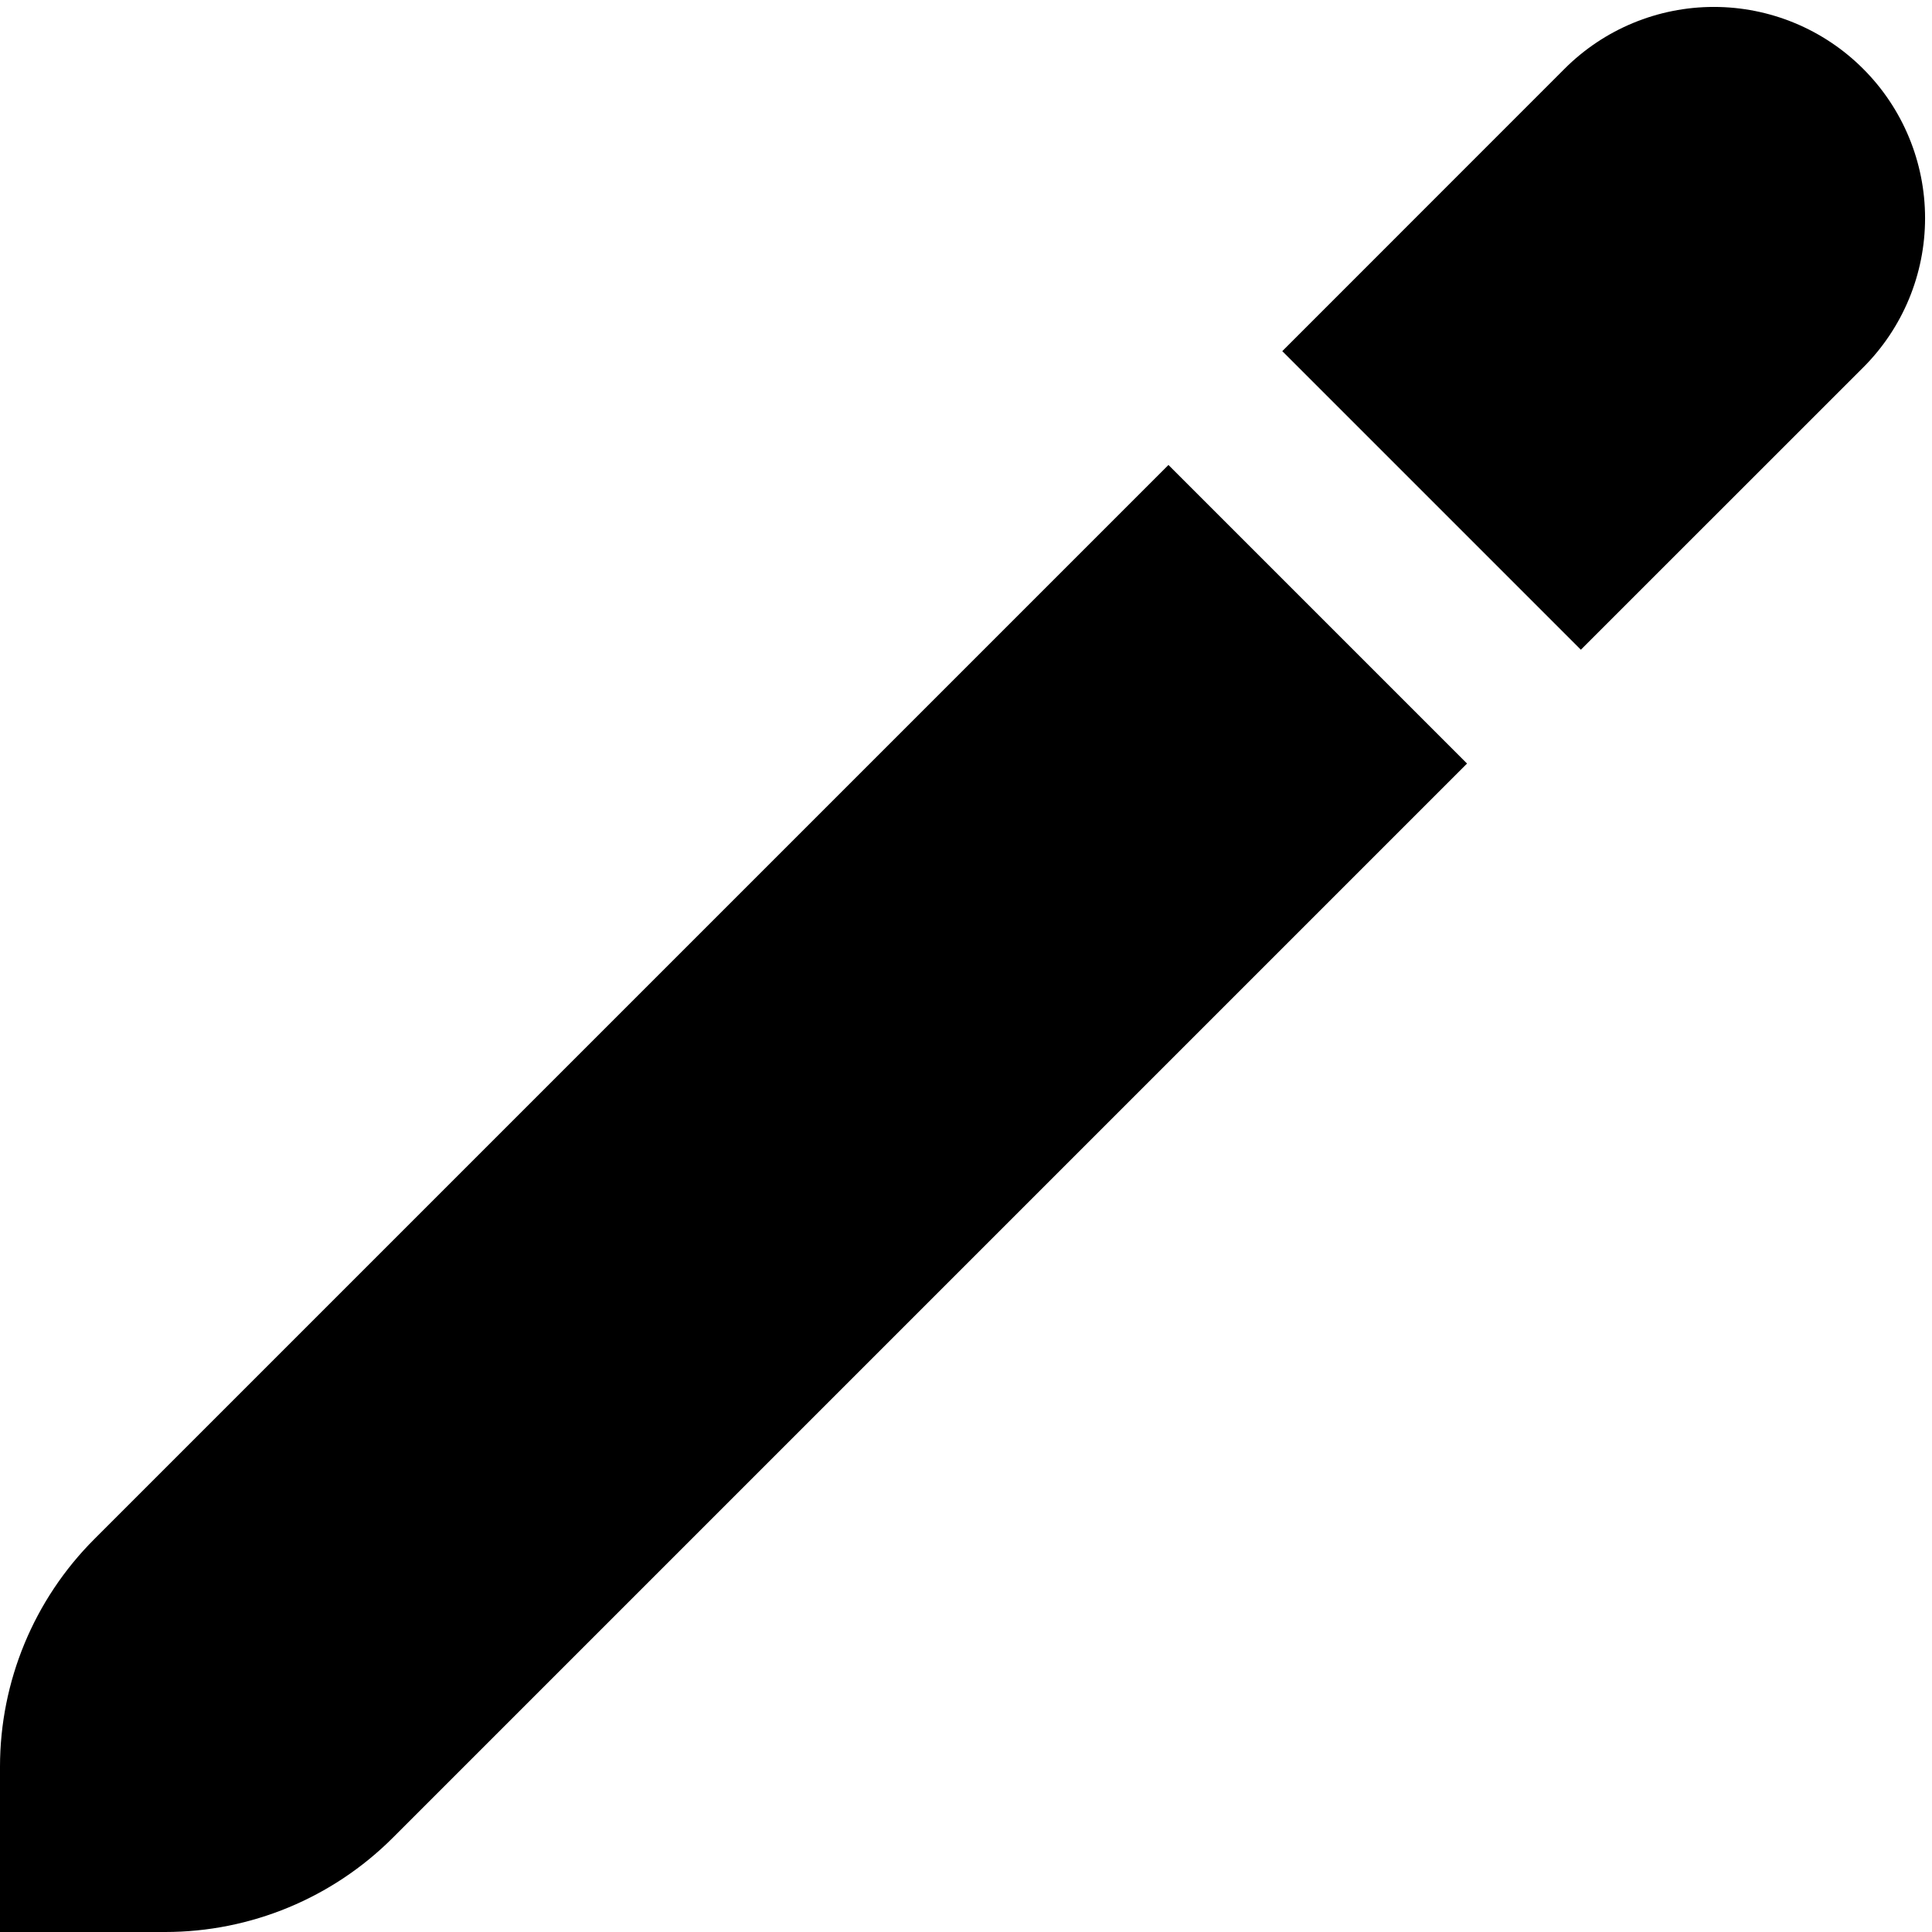
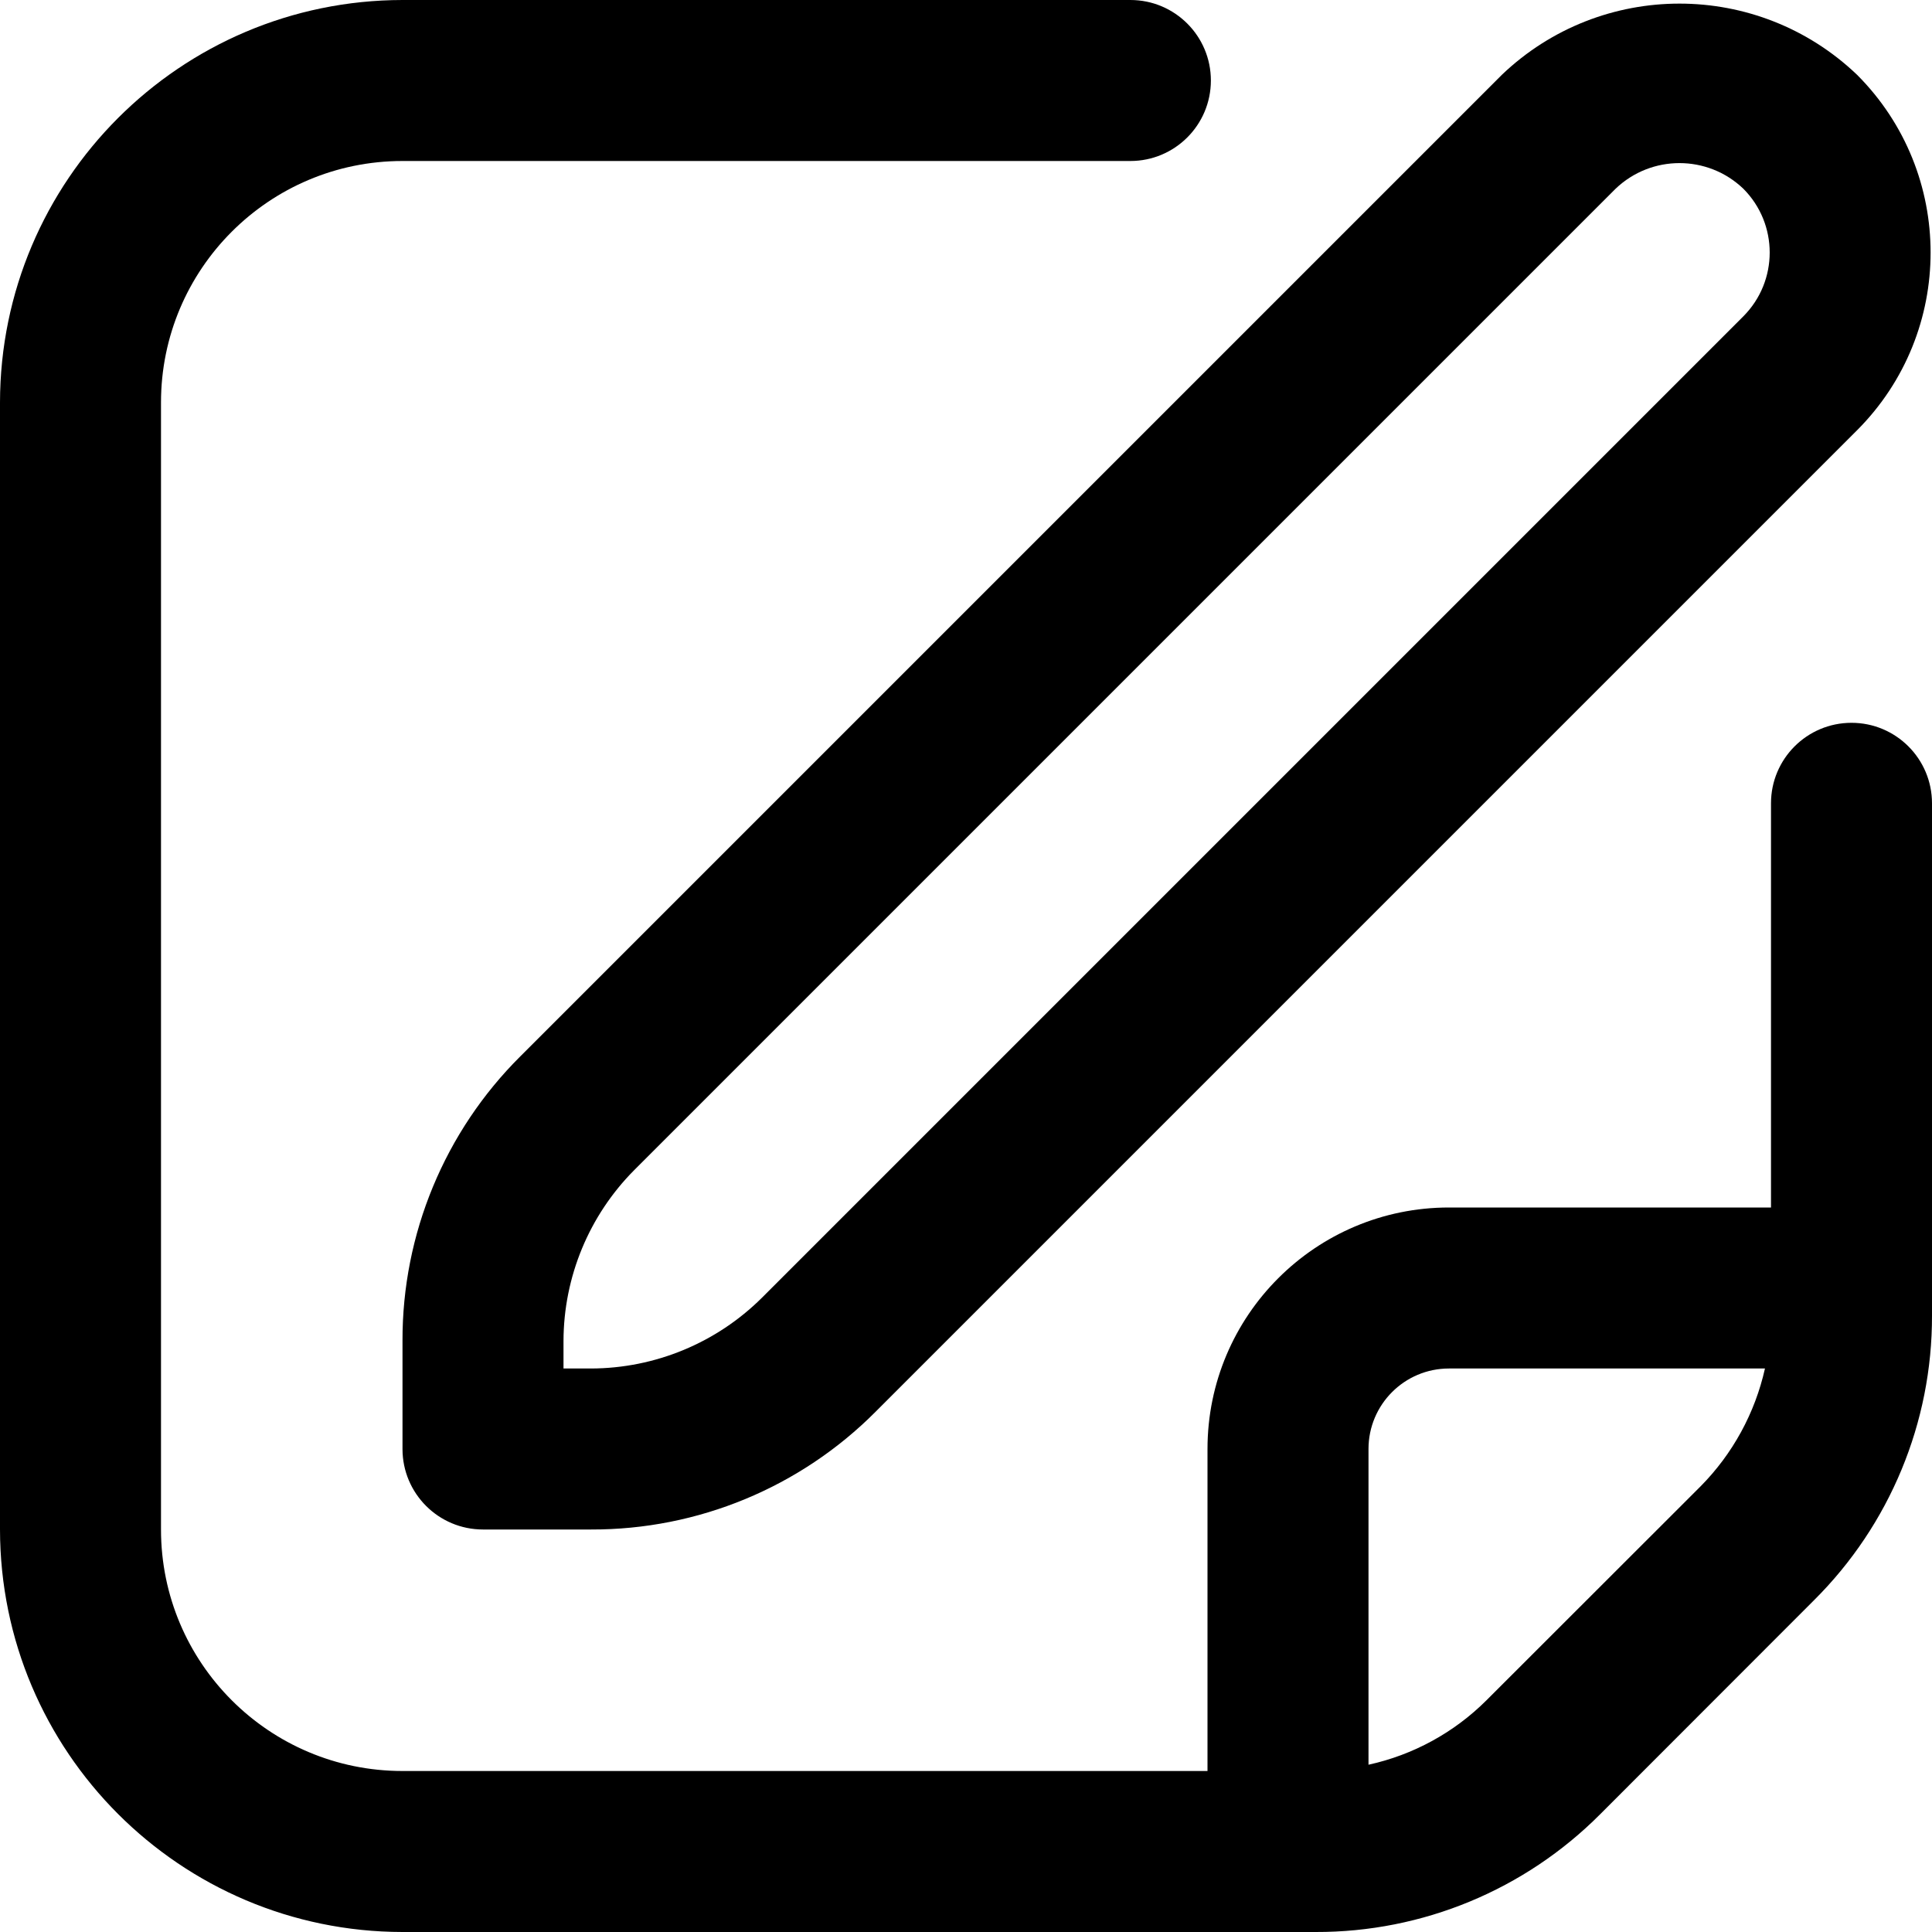
- <svg xmlns="http://www.w3.org/2000/svg" id="Filled" viewBox="0 0 24 24" width="512" height="512">
-   <path d="M1.172,19.119A4,4,0,0,0,0,21.947V24H2.053a4,4,0,0,0,2.828-1.172L18.224,9.485,14.515,5.776Z" />
-   <path d="M23.145.855a2.622,2.622,0,0,0-3.71,0L15.929,4.362l3.709,3.709,3.507-3.506A2.622,2.622,0,0,0,23.145.855Z" />
+ <svg xmlns="http://www.w3.org/2000/svg" id="Outline" viewBox="0 0 24 24" width="512" height="512">
+   <path d="M18.656.93,6.464,13.122A4.966,4.966,0,0,0,5,16.657V18a1,1,0,0,0,1,1H7.343a4.966,4.966,0,0,0,3.535-1.464L23.07,5.344a3.125,3.125,0,0,0,0-4.414A3.194,3.194,0,0,0,18.656.93Zm3,3L9.464,16.122A3.02,3.02,0,0,1,7.343,17H7v-.343a3.02,3.02,0,0,1,.878-2.121L20.07,2.344a1.148,1.148,0,0,1,1.586,0A1.123,1.123,0,0,1,21.656,3.93Z" />
+   <path d="M23,8.979a1,1,0,0,0-1,1V15H18a3,3,0,0,0-3,3v4H5a3,3,0,0,1-3-3V5A3,3,0,0,1,5,2h9.042a1,1,0,0,0,0-2H5A5.006,5.006,0,0,0,0,5V19a5.006,5.006,0,0,0,5,5H16.343a4.968,4.968,0,0,0,3.536-1.464l2.656-2.658A4.968,4.968,0,0,0,24,16.343V9.979A1,1,0,0,0,23,8.979ZM18.465,21.122a2.975,2.975,0,0,1-1.465.8V18a1,1,0,0,1,1-1h3.925a3.016,3.016,0,0,1-.8,1.464Z" />
</svg>
